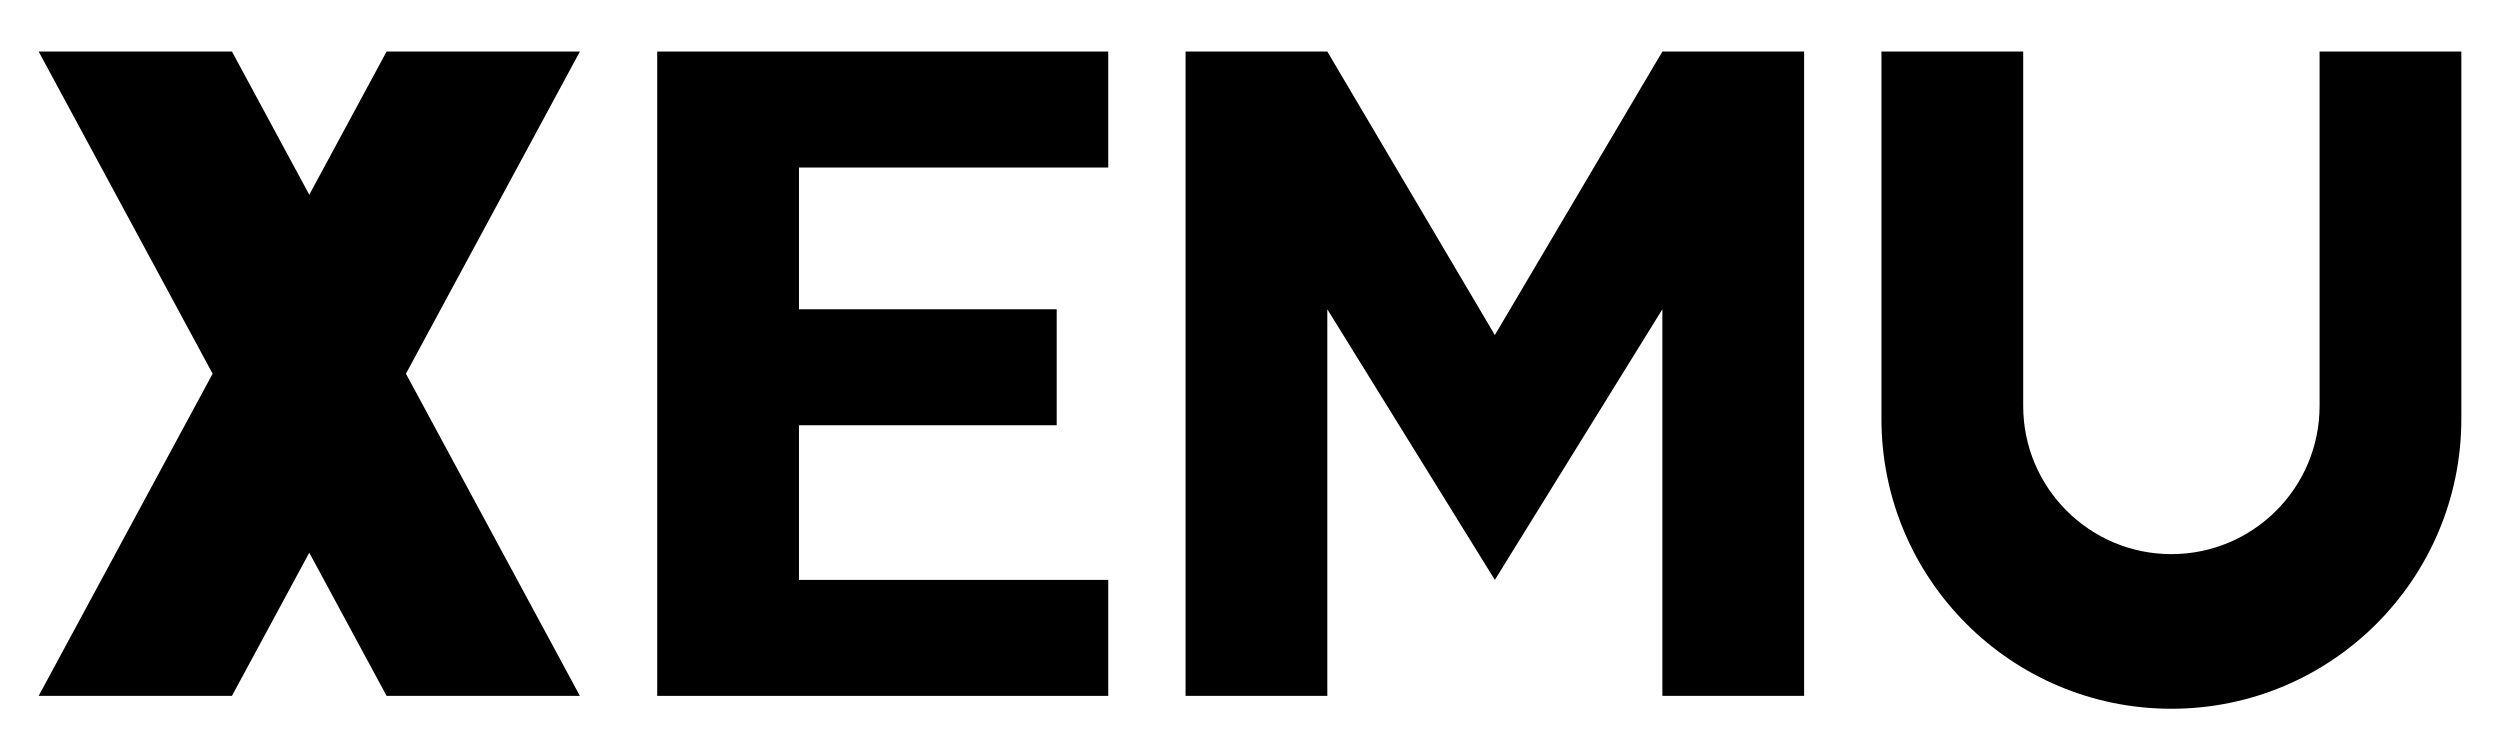
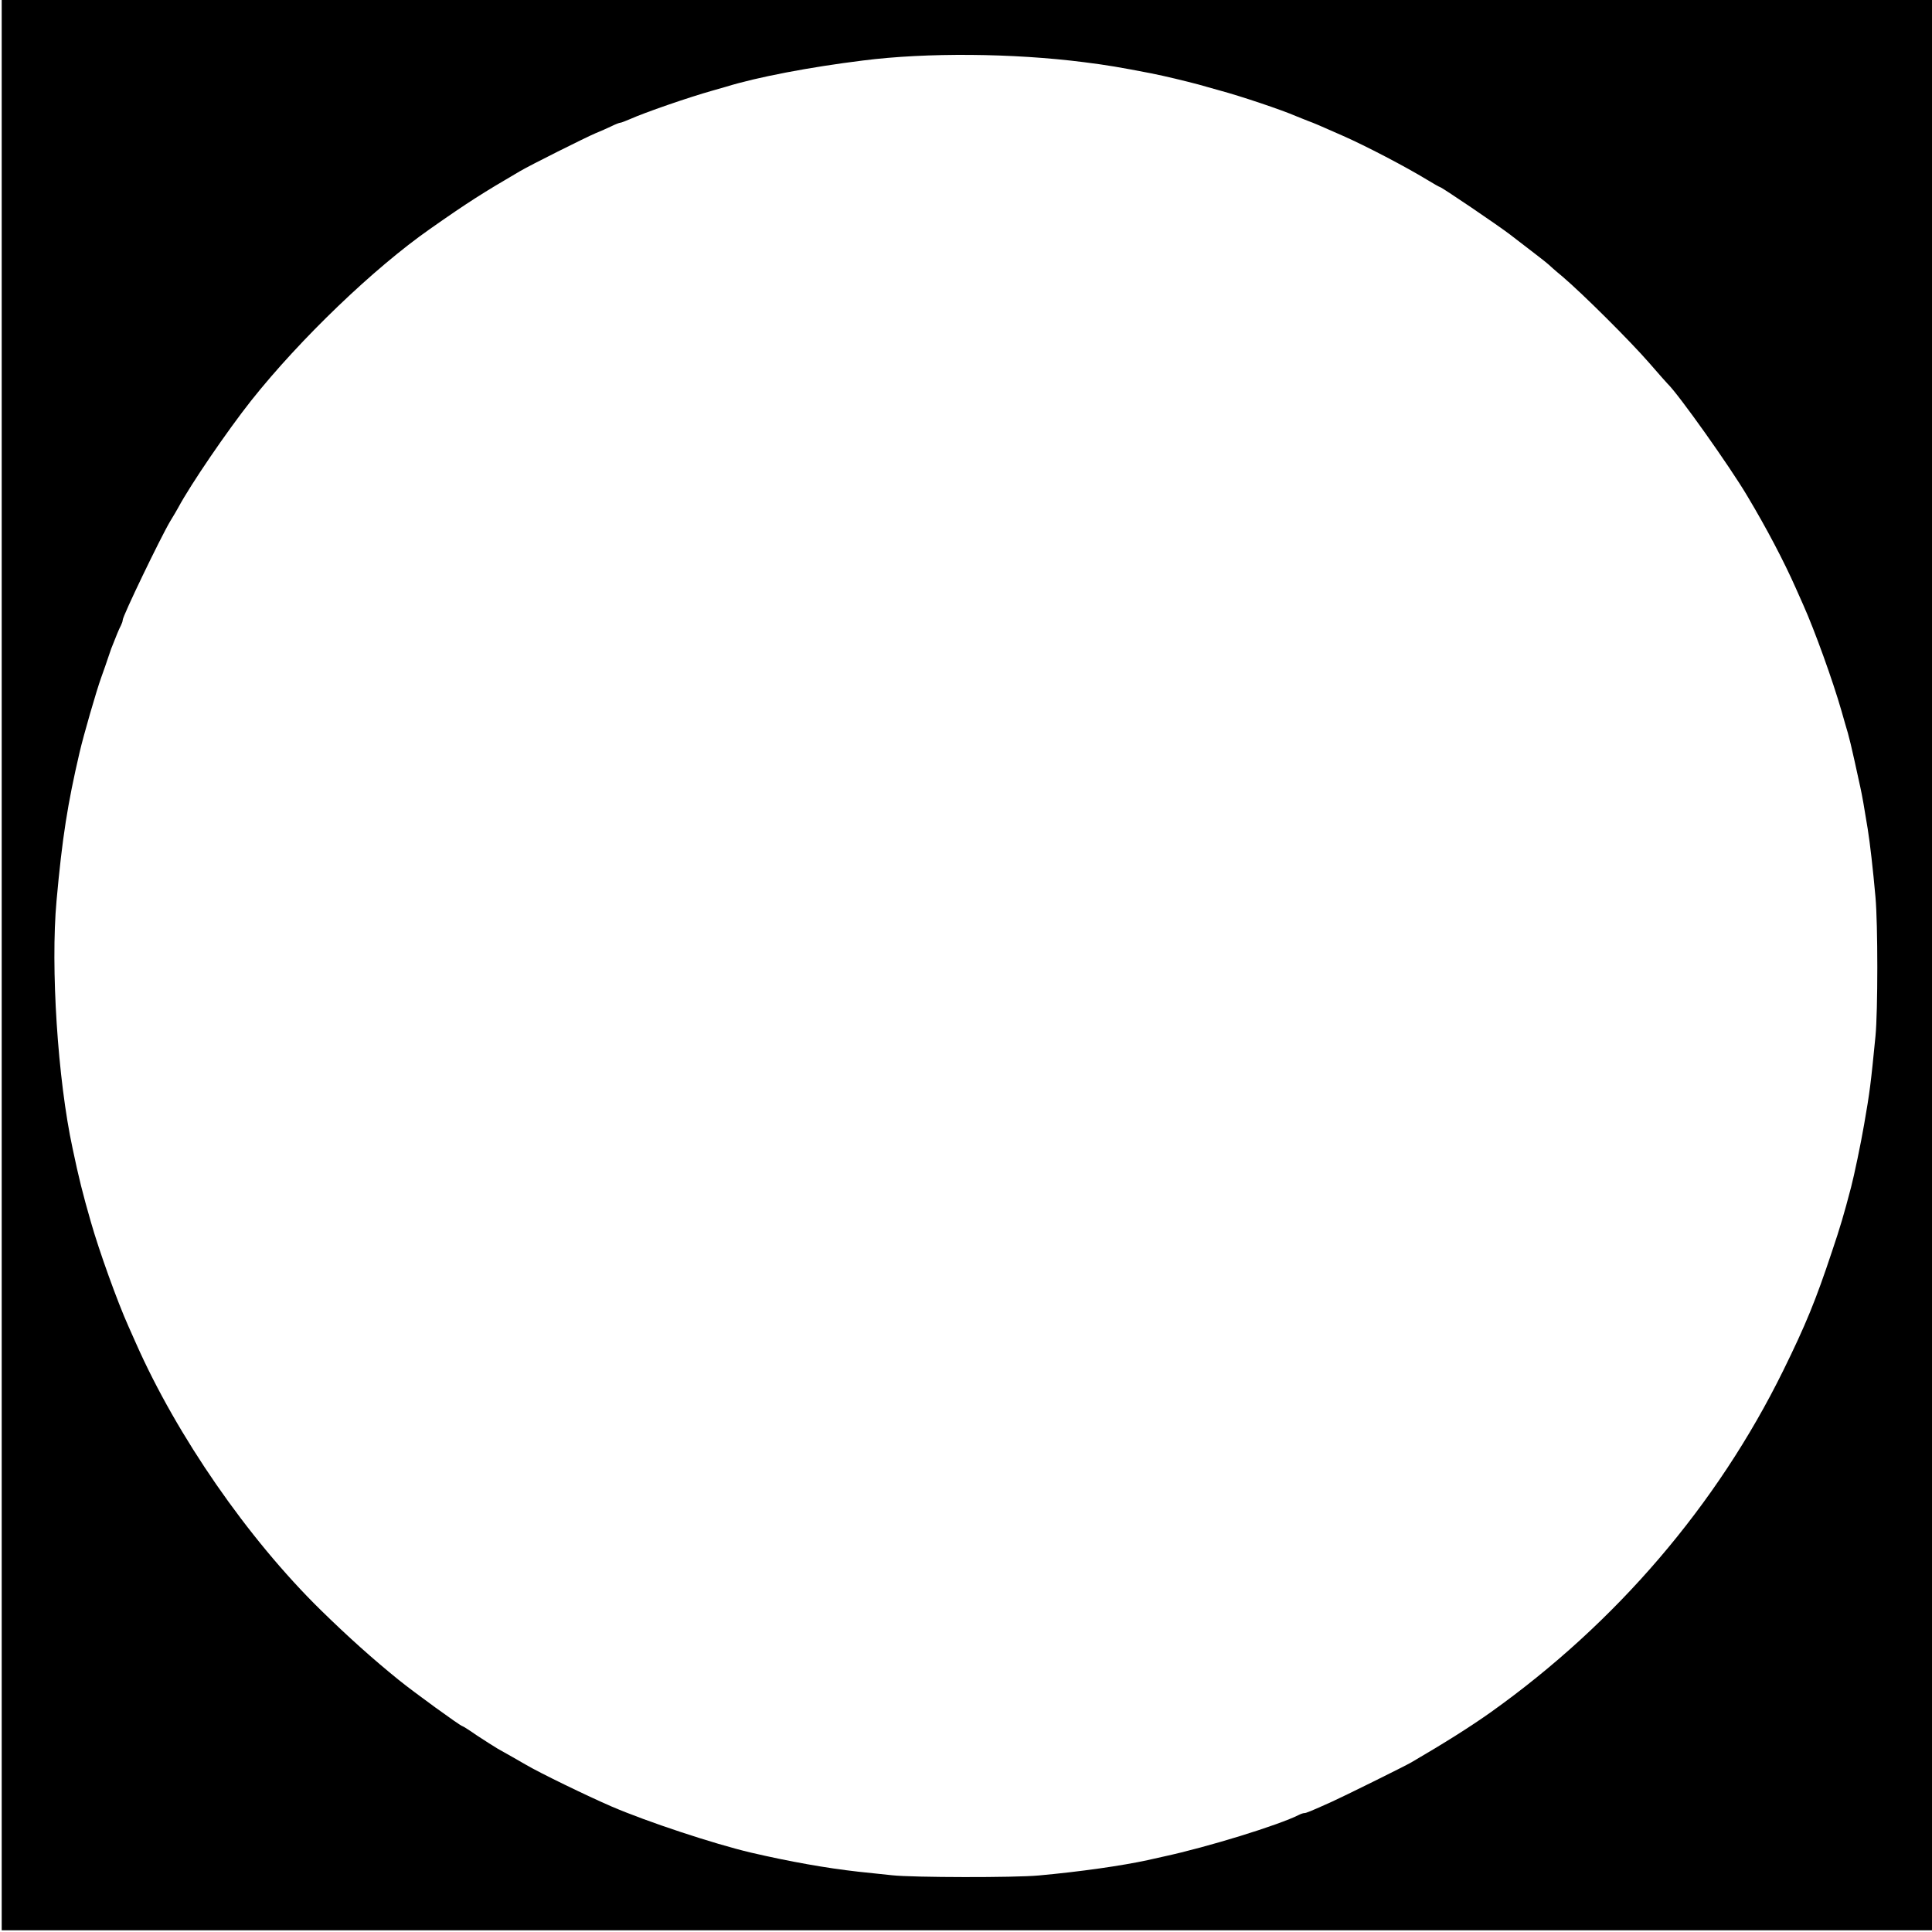
- <svg xmlns="http://www.w3.org/2000/svg" viewBox="-6 -8 388 116" fill="#000">
-   <path d="M0,0H30L84,100H54Z M54,0H84L30,100H0Z" />
-   <path transform="translate(96,0)" d="M0,0H22V100H0Z M0,0H70V18H0Z M0,40H62V58H0Z M0,82H70V100H0Z" />
-   <path transform="translate(178,0)" d="M0,0H22L48,44L74,0H96V100H74V40L48,82L22,40V100H0Z" />
-   <path transform="translate(286,0)" d="M0,0H22V55A23,23 0 0 0 68,55V0H90V57A45,45 0 0 1 0,57Z" />
+ <svg xmlns="http://www.w3.org/2000/svg" viewBox="-0.9 3.1 1021.8 1021.8">
+   <path fill="#000" fill-rule="evenodd" d="M0.0,512.0L0.0,0.0L512.0,0.0L1024.0,0.0L1024.0,512.0L1024.0,1024.0L512.0,1024.0L0.0,1024.0L0.0,512.0ZM548.5,995.0C570.6,993.0 592.7,989.8 606.0,986.9C608.5,986.3 612.3,985.5 614.5,985.0C637.7,980.0 675.4,968.4 686.2,962.9C687.2,962.4 688.4,962.0 689.0,962.0C689.9,962.0 692.2,961.1 703.5,956.0C709.7,953.2 742.1,937.2 745.5,935.2C763.0,925.0 776.8,916.3 787.5,908.7C853.9,861.4 907.2,799.1 942.2,728.0C954.1,703.8 959.4,690.9 968.0,665.0C972.3,652.3 974.3,645.5 978.1,631.0C979.7,624.9 983.3,607.8 985.0,597.8C988.0,580.6 988.5,576.6 991.0,551.2C992.3,538.0 992.3,491.7 991.0,477.5C989.7,462.9 988.1,448.9 986.9,441.5C985.1,430.3 983.9,423.5 983.0,419.5C978.0,396.5 977.1,392.8 975.0,386.0C974.6,384.6 973.7,381.5 973.0,379.0C968.5,363.3 958.9,336.6 952.8,323.0C951.7,320.5 949.9,316.5 948.8,314.0C942.7,300.2 933.5,282.6 923.2,265.4C914.1,250.0 886.7,211.4 881.0,206.0C880.7,205.7 876.3,200.8 871.3,195.0C861.2,183.4 836.4,158.7 825.5,149.4C821.6,146.2 818.3,143.2 818.0,142.9C817.7,142.6 814.5,140.0 810.8,137.2C807.0,134.3 801.2,129.8 797.8,127.2C791.7,122.5 761.5,102.0 760.6,102.0C760.4,102.0 757.3,100.3 753.9,98.2C742.4,91.2 721.3,80.2 709.5,75.0C696.6,69.3 694.3,68.3 691.0,67.1C689.1,66.3 686.1,65.2 684.5,64.5C677.2,61.3 654.9,53.8 644.0,50.9C639.9,49.7 634.9,48.4 633.0,47.8C626.2,46.0 615.1,43.3 608.0,41.9C591.5,38.7 584.5,37.5 572.5,36.0C534.9,31.2 489.2,30.8 455.5,35.1C427.2,38.6 399.5,43.9 383.0,49.0C381.6,49.4 378.5,50.3 376.0,51.0C363.2,54.6 340.1,62.6 332.3,66.1C329.9,67.1 327.7,68.0 327.2,68.0C326.7,68.0 324.6,68.8 322.4,69.9C320.3,70.9 316.5,72.6 314.0,73.6C308.8,75.8 279.2,90.6 274.0,93.7C254.5,105.1 246.7,110.0 226.5,124.2C196.9,144.9 157.9,182.3 132.0,214.9C119.2,231.1 100.0,259.2 93.4,271.5C92.8,272.6 90.9,275.9 89.1,278.8C83.9,287.6 64.0,328.9 64.0,331.0C64.0,331.6 63.6,332.8 63.1,333.8C62.6,334.7 61.7,336.7 61.1,338.2C60.5,339.8 59.6,342.0 59.1,343.2C58.5,344.5 57.4,347.5 56.6,350.0C55.8,352.5 54.0,357.6 52.6,361.5C50.1,368.4 43.2,392.3 41.2,401.0C34.9,428.0 32.0,446.1 29.0,479.5C25.8,514.6 29.6,574.0 37.5,610.5C40.7,625.8 42.9,634.6 47.2,649.5C51.5,664.6 61.2,691.6 67.0,704.5C68.0,706.7 69.8,710.8 71.0,713.5C92.7,762.6 130.1,816.7 168.6,854.5C183.2,868.8 196.5,880.7 210.0,891.6C218.0,898.1 242.7,916.0 243.6,916.0C243.9,916.0 247.4,918.2 251.4,921.0C255.5,923.7 260.4,926.8 262.4,928.0C268.1,931.2 272.2,933.5 277.0,936.3C284.6,940.8 310.0,953.1 322.5,958.5C341.6,966.7 376.4,978.2 396.2,982.9C416.9,987.7 436.0,991.1 453.0,993.0C458.8,993.6 466.9,994.5 471.0,994.9C482.0,996.1 535.7,996.2 548.5,995.0Z" />
</svg>
